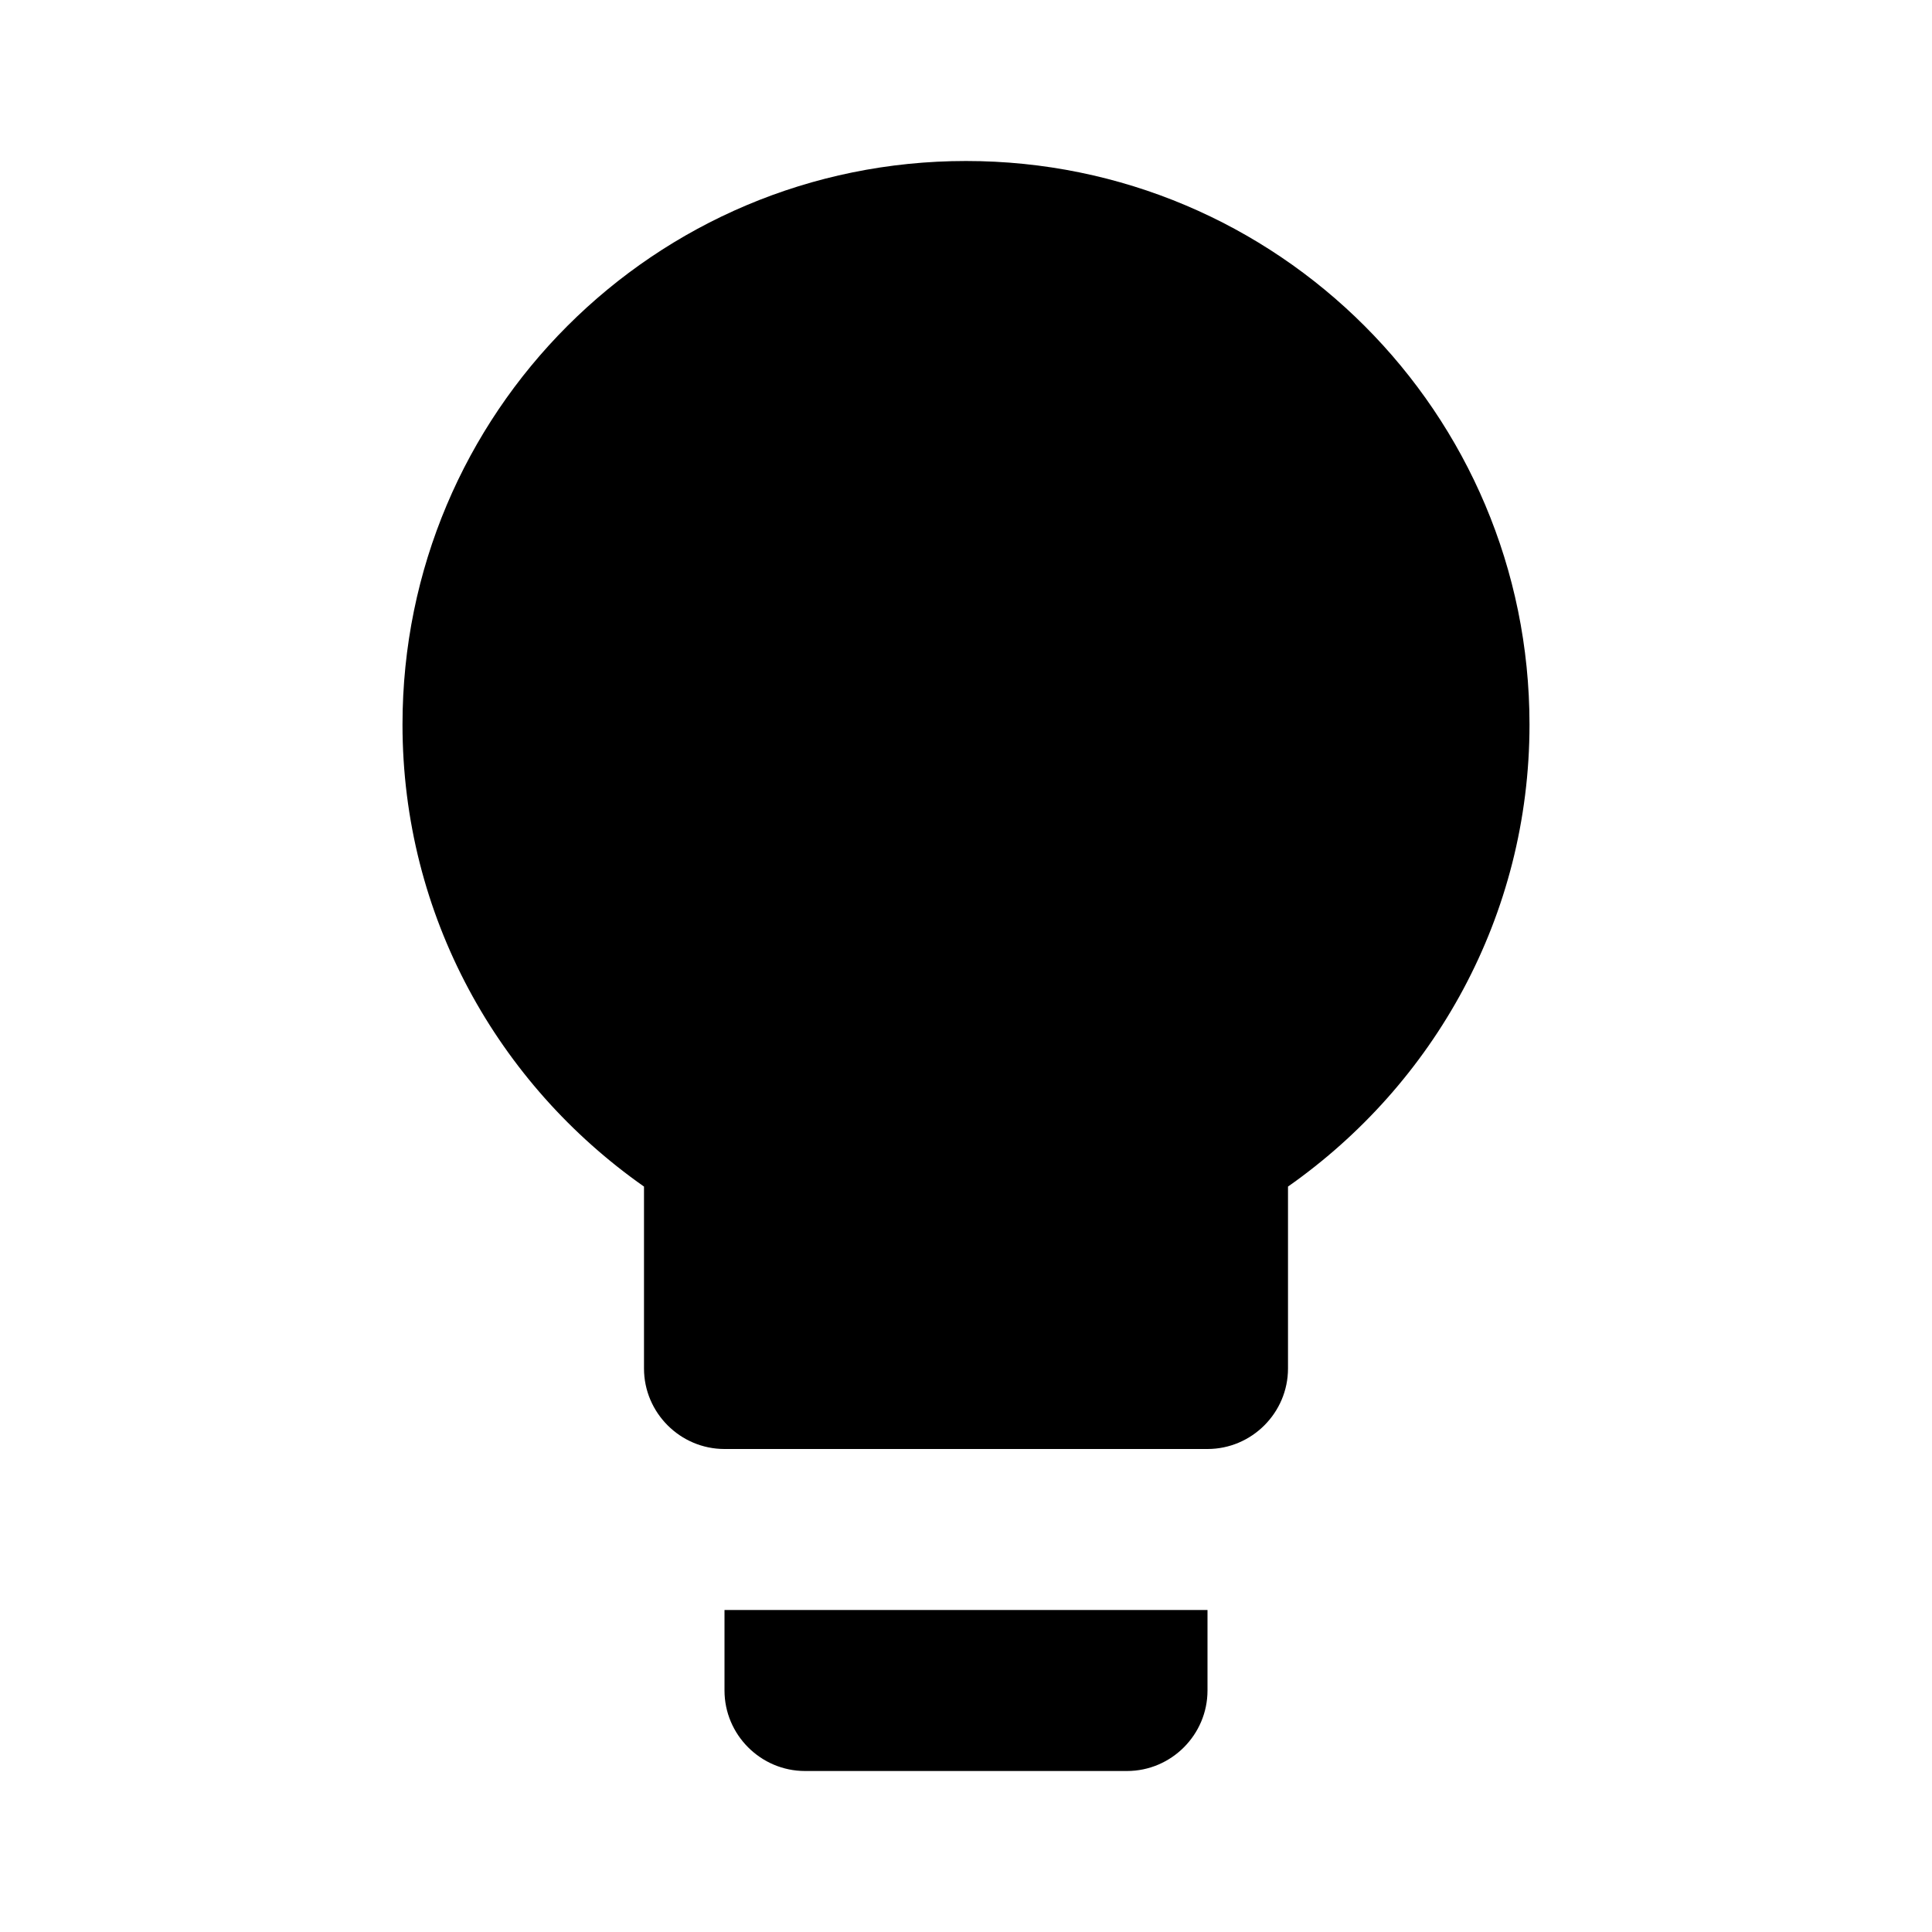
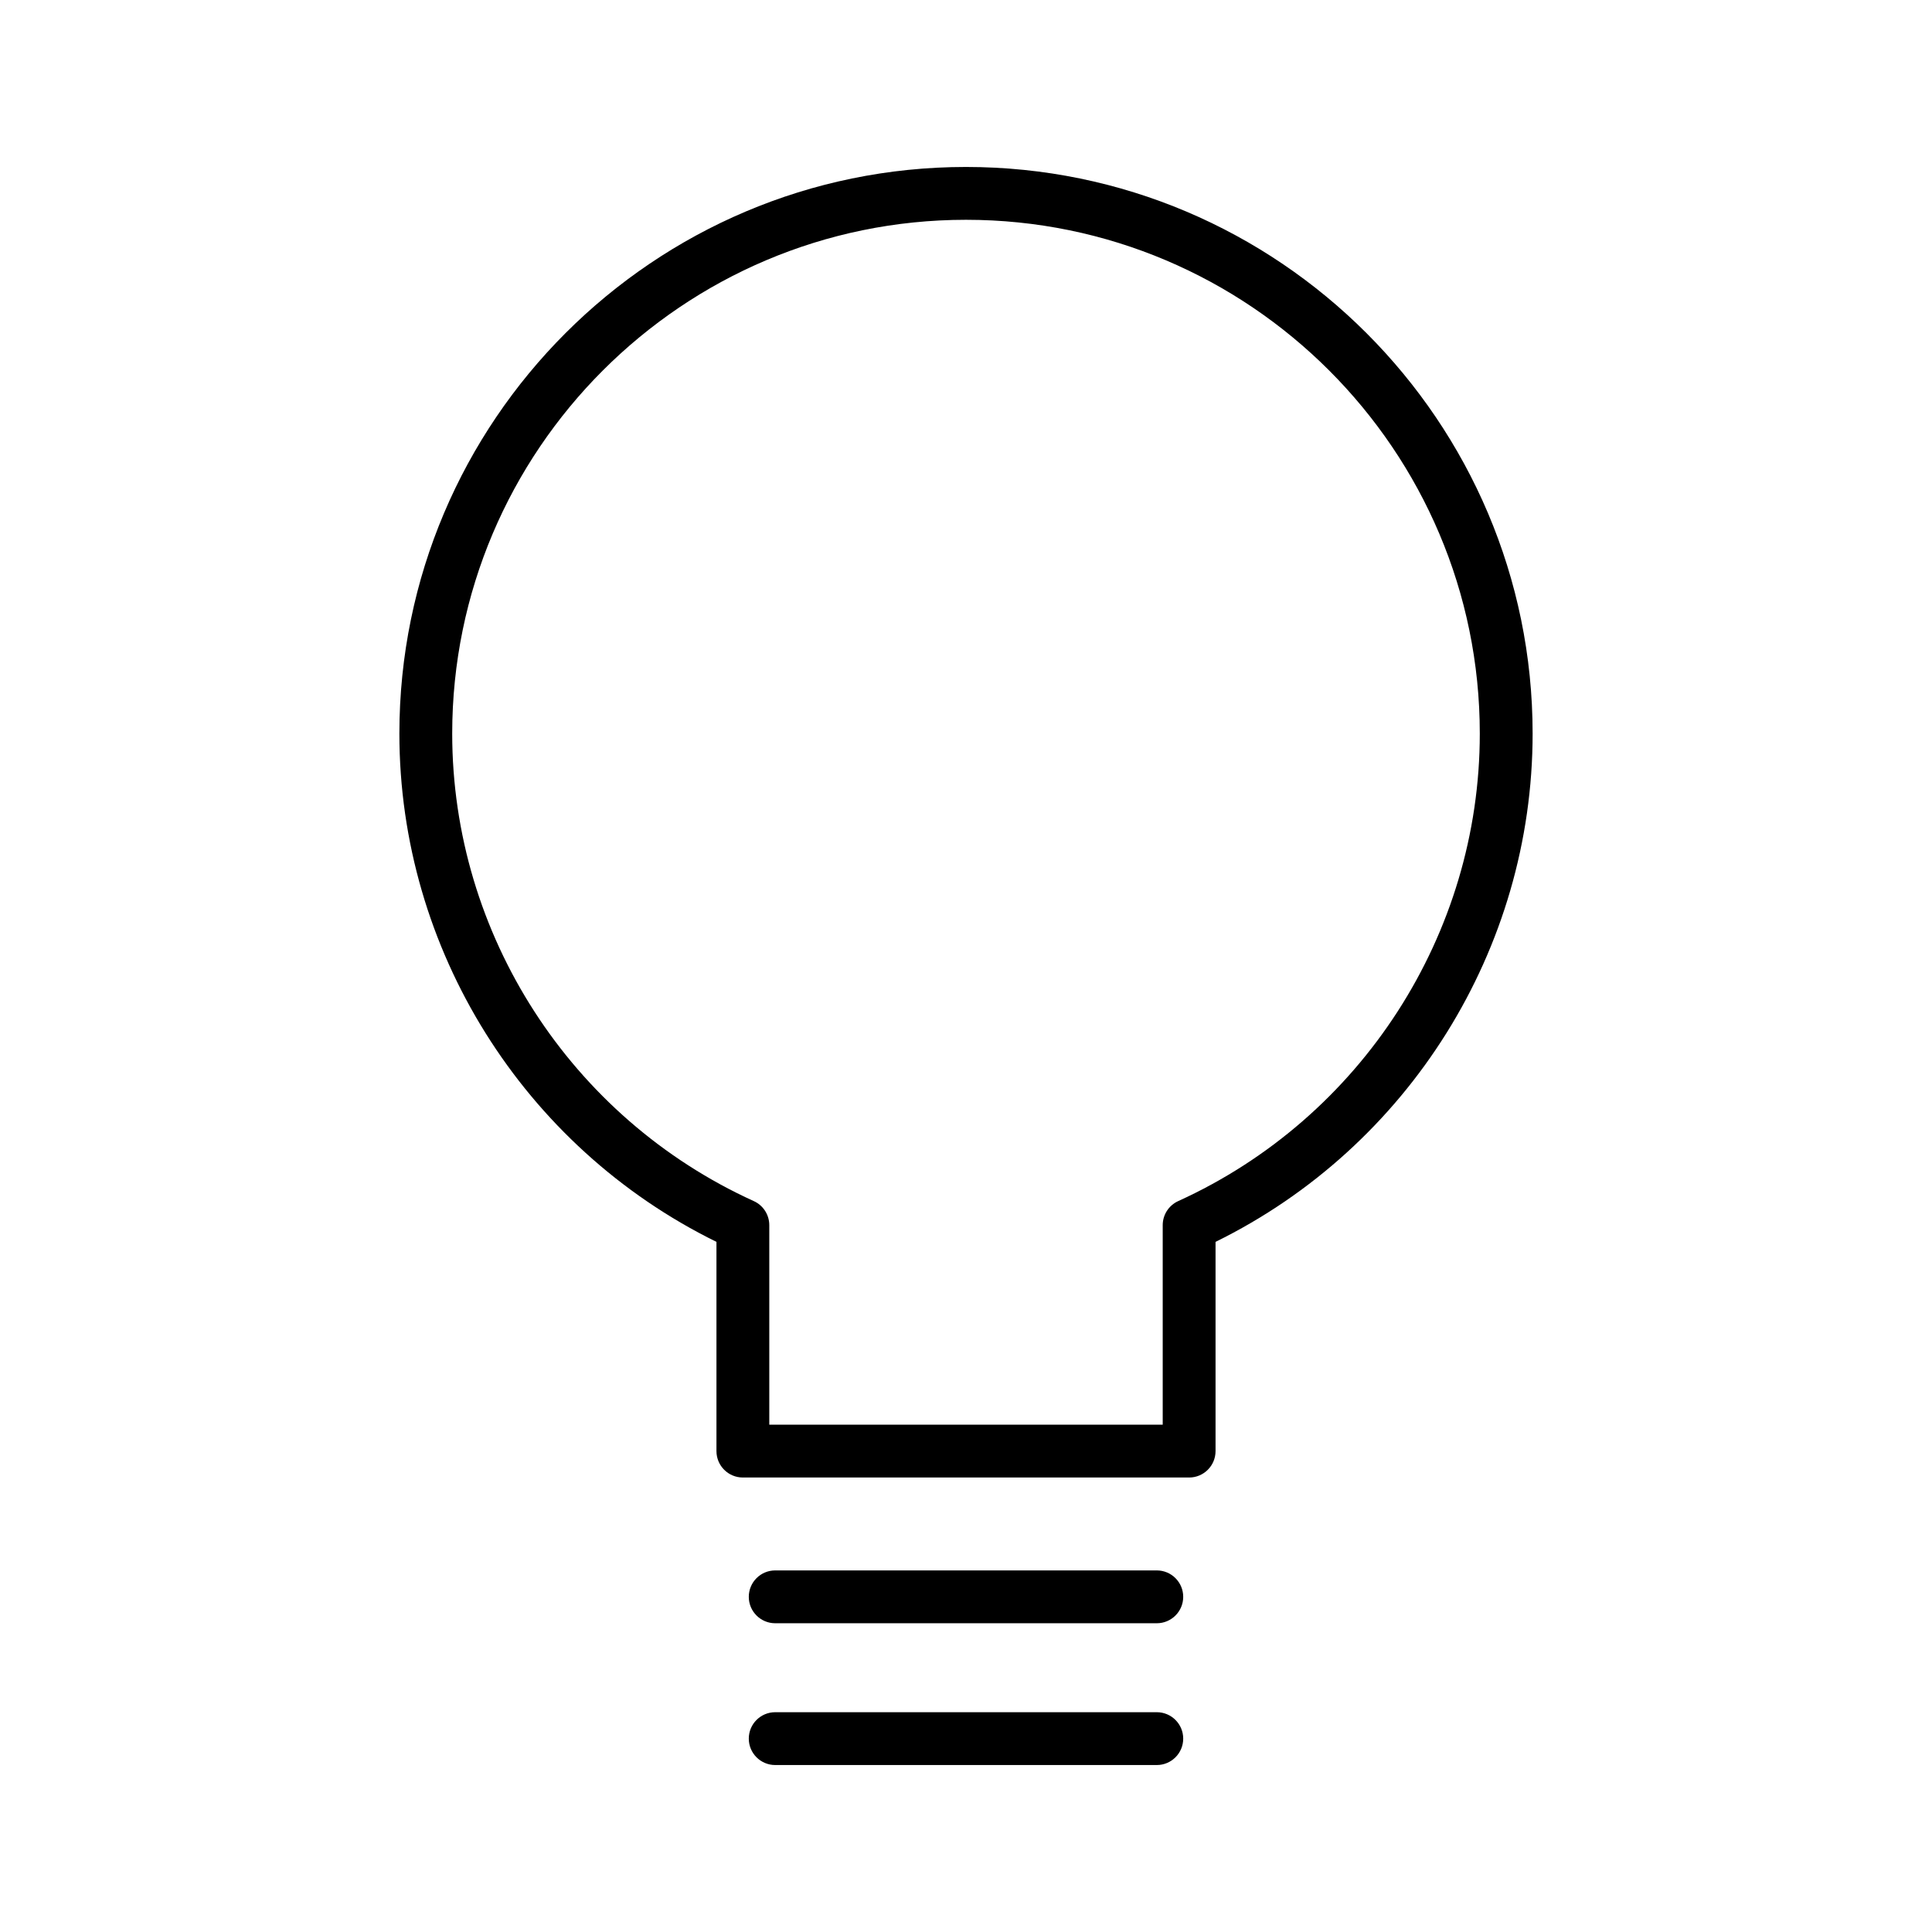
- <svg xmlns="http://www.w3.org/2000/svg" width="24px" fill="#000000" viewBox="0 0 24 24" height="24px" class="gb_zc">
-   <path d="M9 21c0 .55.45 1 1 1h4c.55 0 1-.45 1-1v-1H9v1zm3-19C8.13 2 5 5.13 5 9c0 2.38 1.19 4.47 3 5.74V17c0 .55.45 1 1 1h6c.55 0 1-.45 1-1v-2.26c1.81-1.27 3-3.36 3-5.74 0-3.87-3.13-7-7-7z" />
-   <path d="M0 0h24v24H0z" fill="none" />
+ <svg xmlns="http://www.w3.org/2000/svg" id="icon" style="enable-background:new 0 0 512 512;" version="1.1" viewBox="0 0 512 512" xml:space="preserve">
+   <g>
+     <path d="M256,44.247c-82.799,0-150.161,67.362-150.161,150.161   c0,57.149,32.831,109.527,84.029,134.701v55.448c0,3.866,3.134,7,7,7h118.264   c3.866,0,7-3.134,7-7v-55.448c51.198-25.173,84.029-77.551,84.029-134.701   C406.161,111.608,338.8,44.247,256,44.247z M312.234,318.306   c-2.499,1.136-4.103,3.627-4.103,6.372v52.879H203.868v-52.879   c0-2.745-1.604-5.236-4.102-6.372c-48.554-22.08-79.927-70.713-79.927-123.898   c0-75.08,61.082-136.161,136.161-136.161s136.161,61.082,136.161,136.161   C392.161,247.593,360.788,296.226,312.234,318.306z" />
+     <path d="M306.563,416.177H205.437c-3.866,0-7,3.134-7,7s3.134,7,7,7h101.126   c3.866,0,7-3.134,7-7S310.429,416.177,306.563,416.177z" />
+     <path d="M306.563,453.753H205.437c-3.866,0-7,3.134-7,7s3.134,7,7,7h101.126   c3.866,0,7-3.134,7-7S310.429,453.753,306.563,453.753z" />
+   </g>
</svg>
